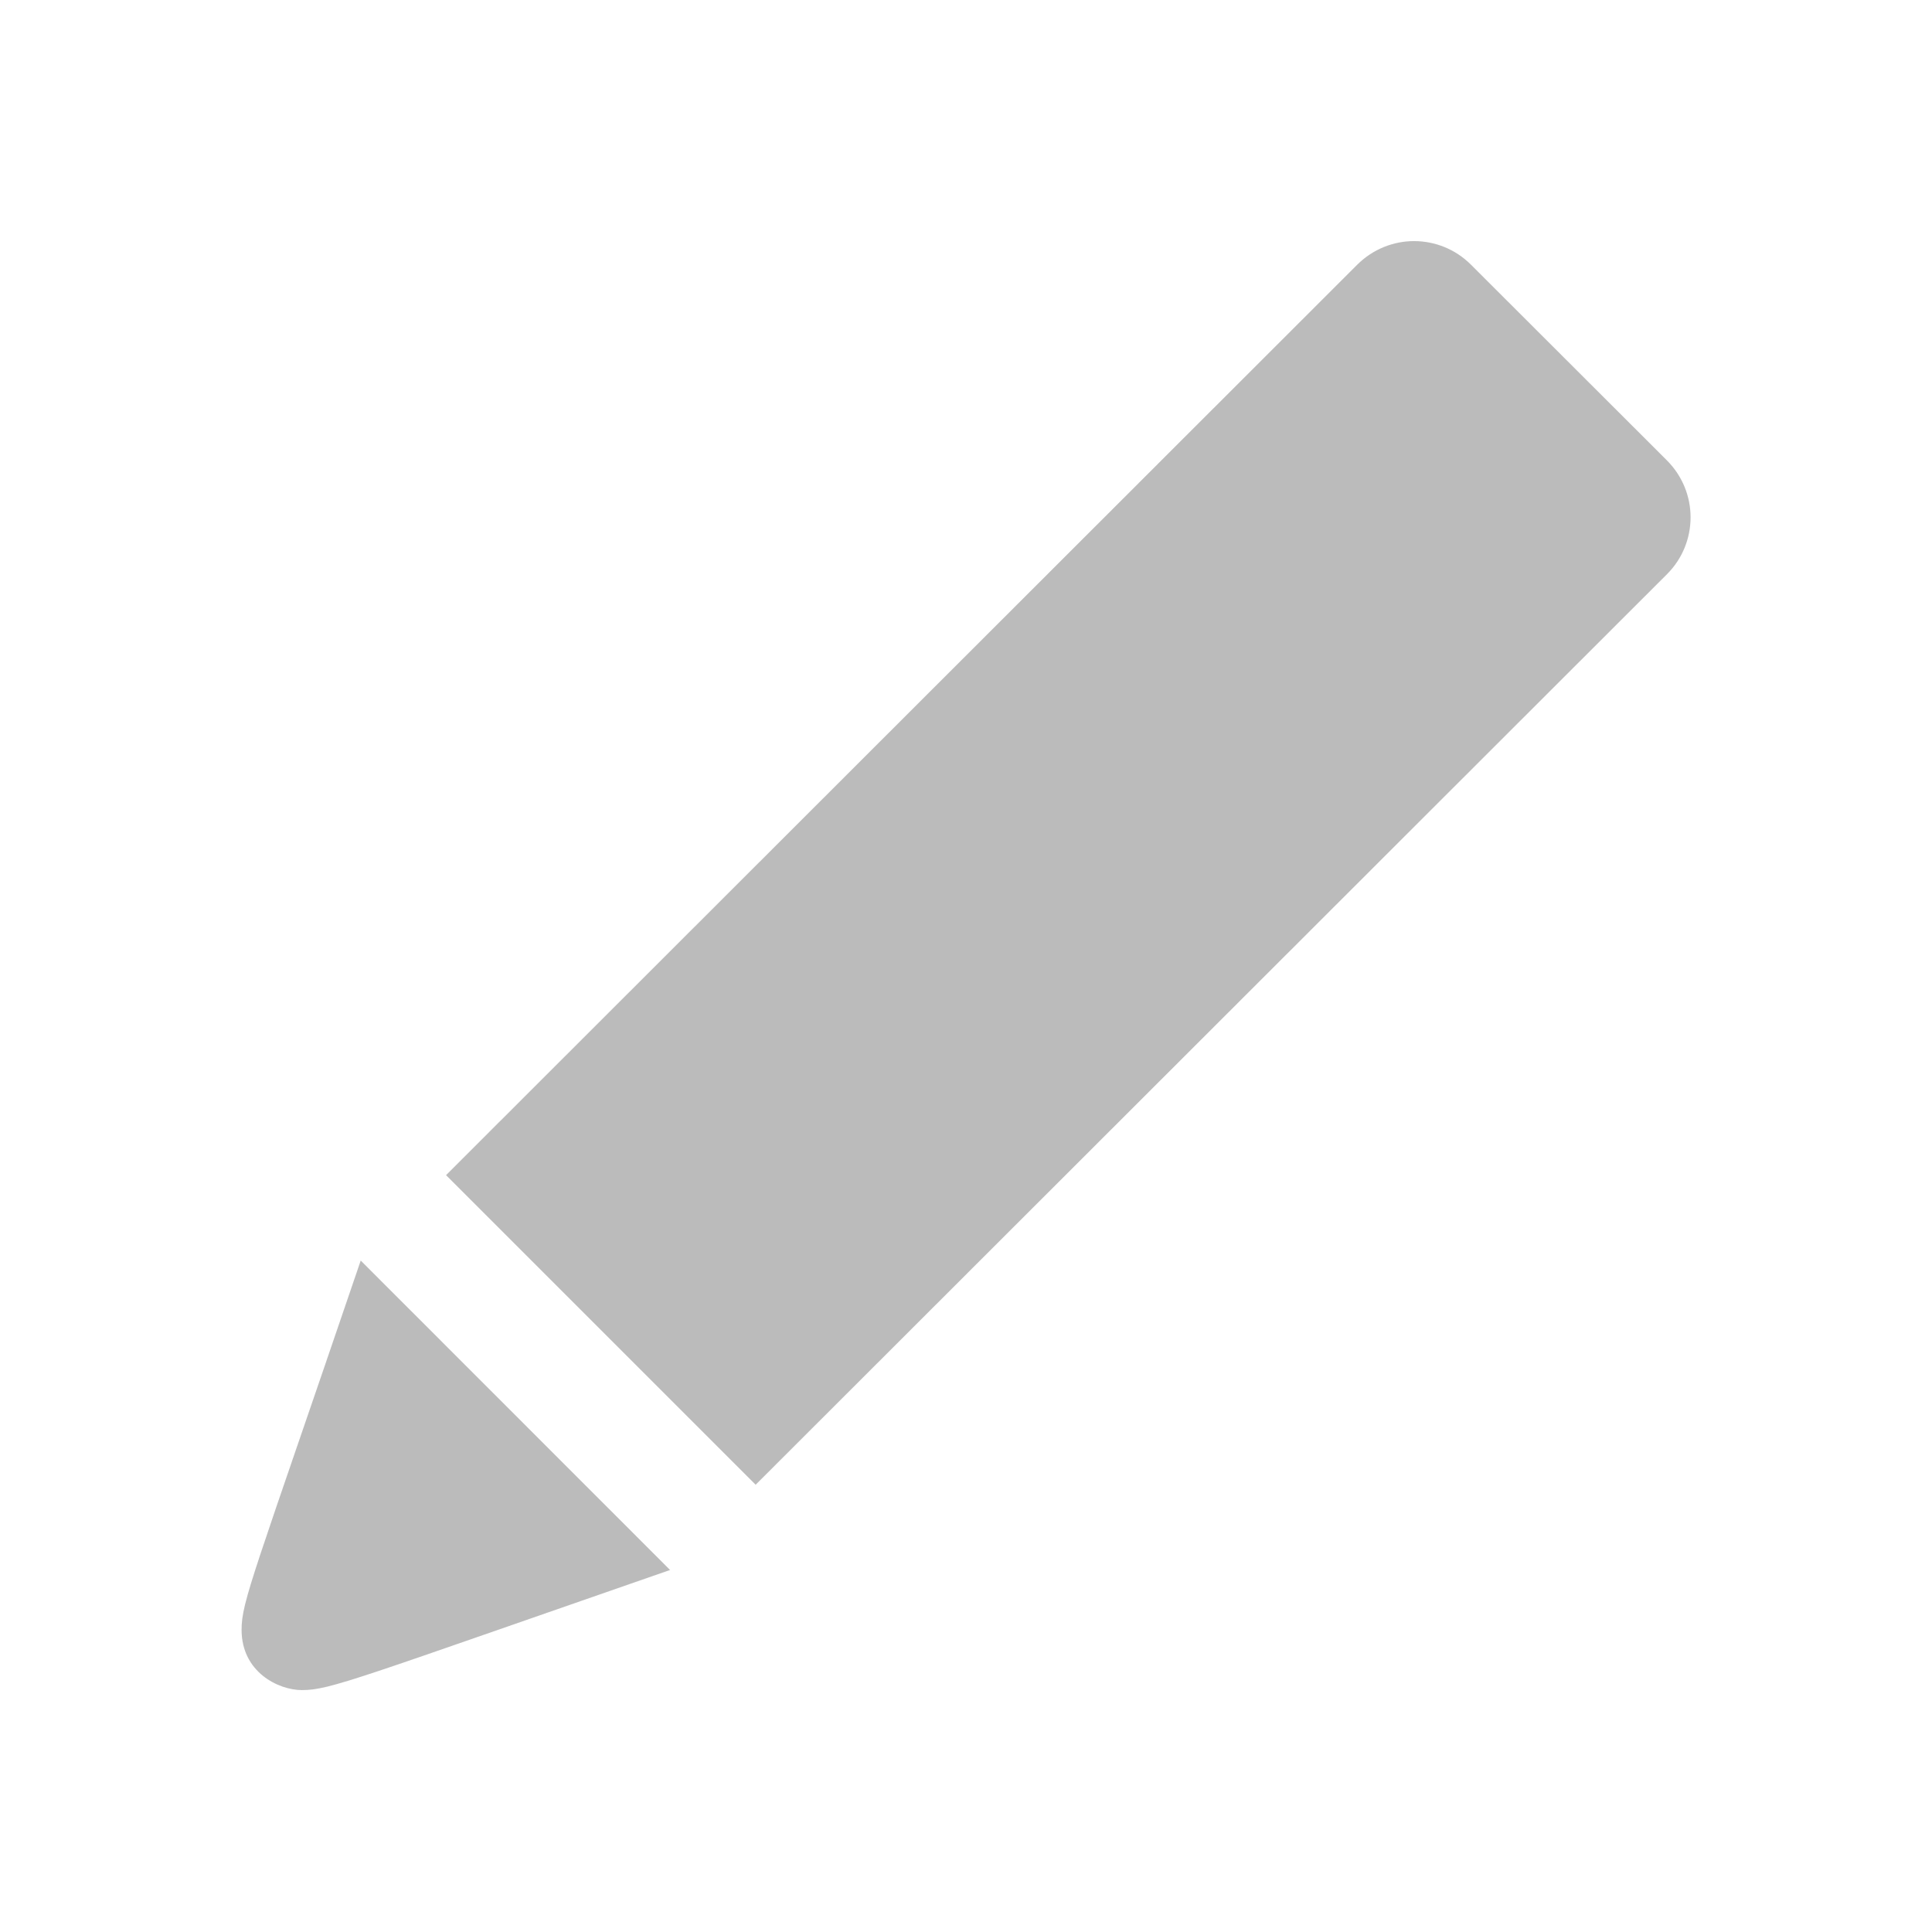
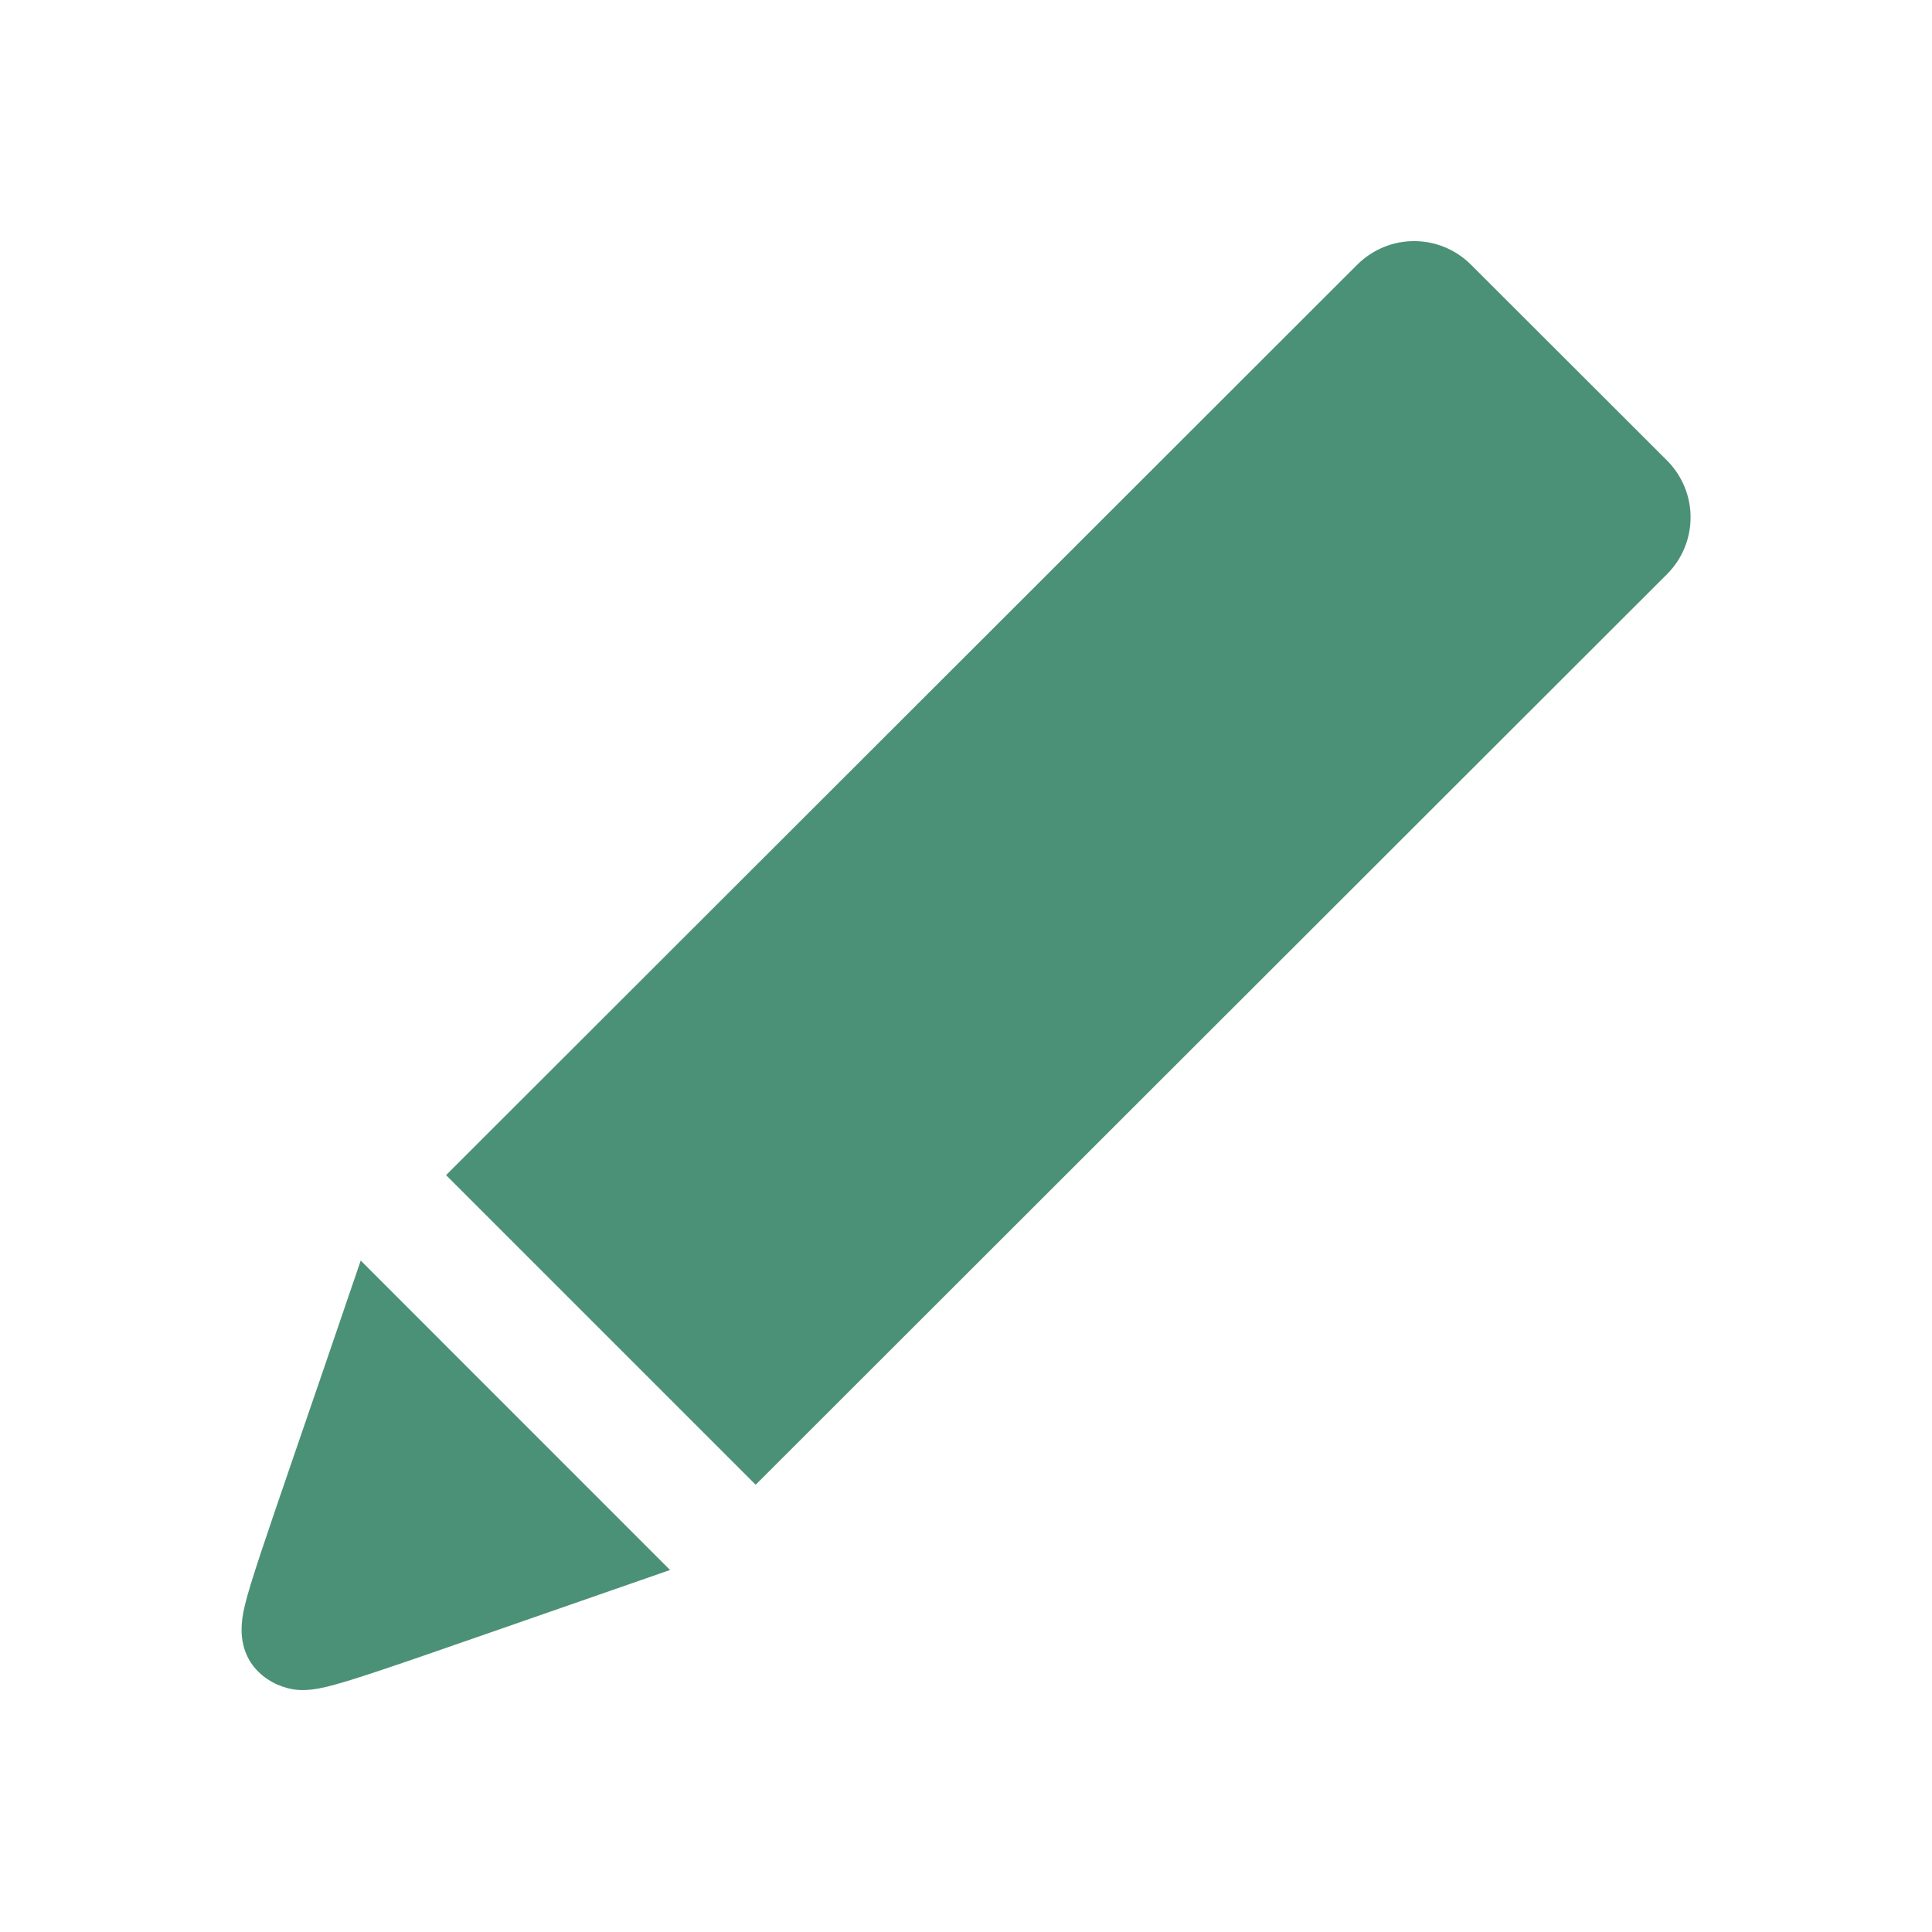
- <svg xmlns="http://www.w3.org/2000/svg" clip-rule="evenodd" fill-rule="evenodd" stroke-linejoin="round" stroke-miterlimit="2" viewBox="0 0 24 24" filter="invert(53%) sepia(0%) saturate(0%) hue-rotate(349deg) brightness(95%) contrast(92%)">
+ <svg xmlns="http://www.w3.org/2000/svg" clip-rule="evenodd" fill-rule="evenodd" stroke-linejoin="round" stroke-miterlimit="2" viewBox="0 0 24 24" filter="invert(19%) sepia(84%) saturate(394%) hue-rotate(99deg) brightness(92%) contrast(91%)">
  <path d="m4.481 15.659c-1.334 3.916-1.48 4.232-1.48 4.587 0 .528.46.749.749.749.352 0 .668-.137 4.574-1.492zm1.06-1.061 3.846 3.846 11.321-11.311c.195-.195.293-.45.293-.707 0-.255-.098-.51-.293-.706-.692-.691-1.742-1.74-2.435-2.432-.195-.195-.451-.293-.707-.293-.254 0-.51.098-.706.293z" fill-rule="nonzero" />
</svg>
